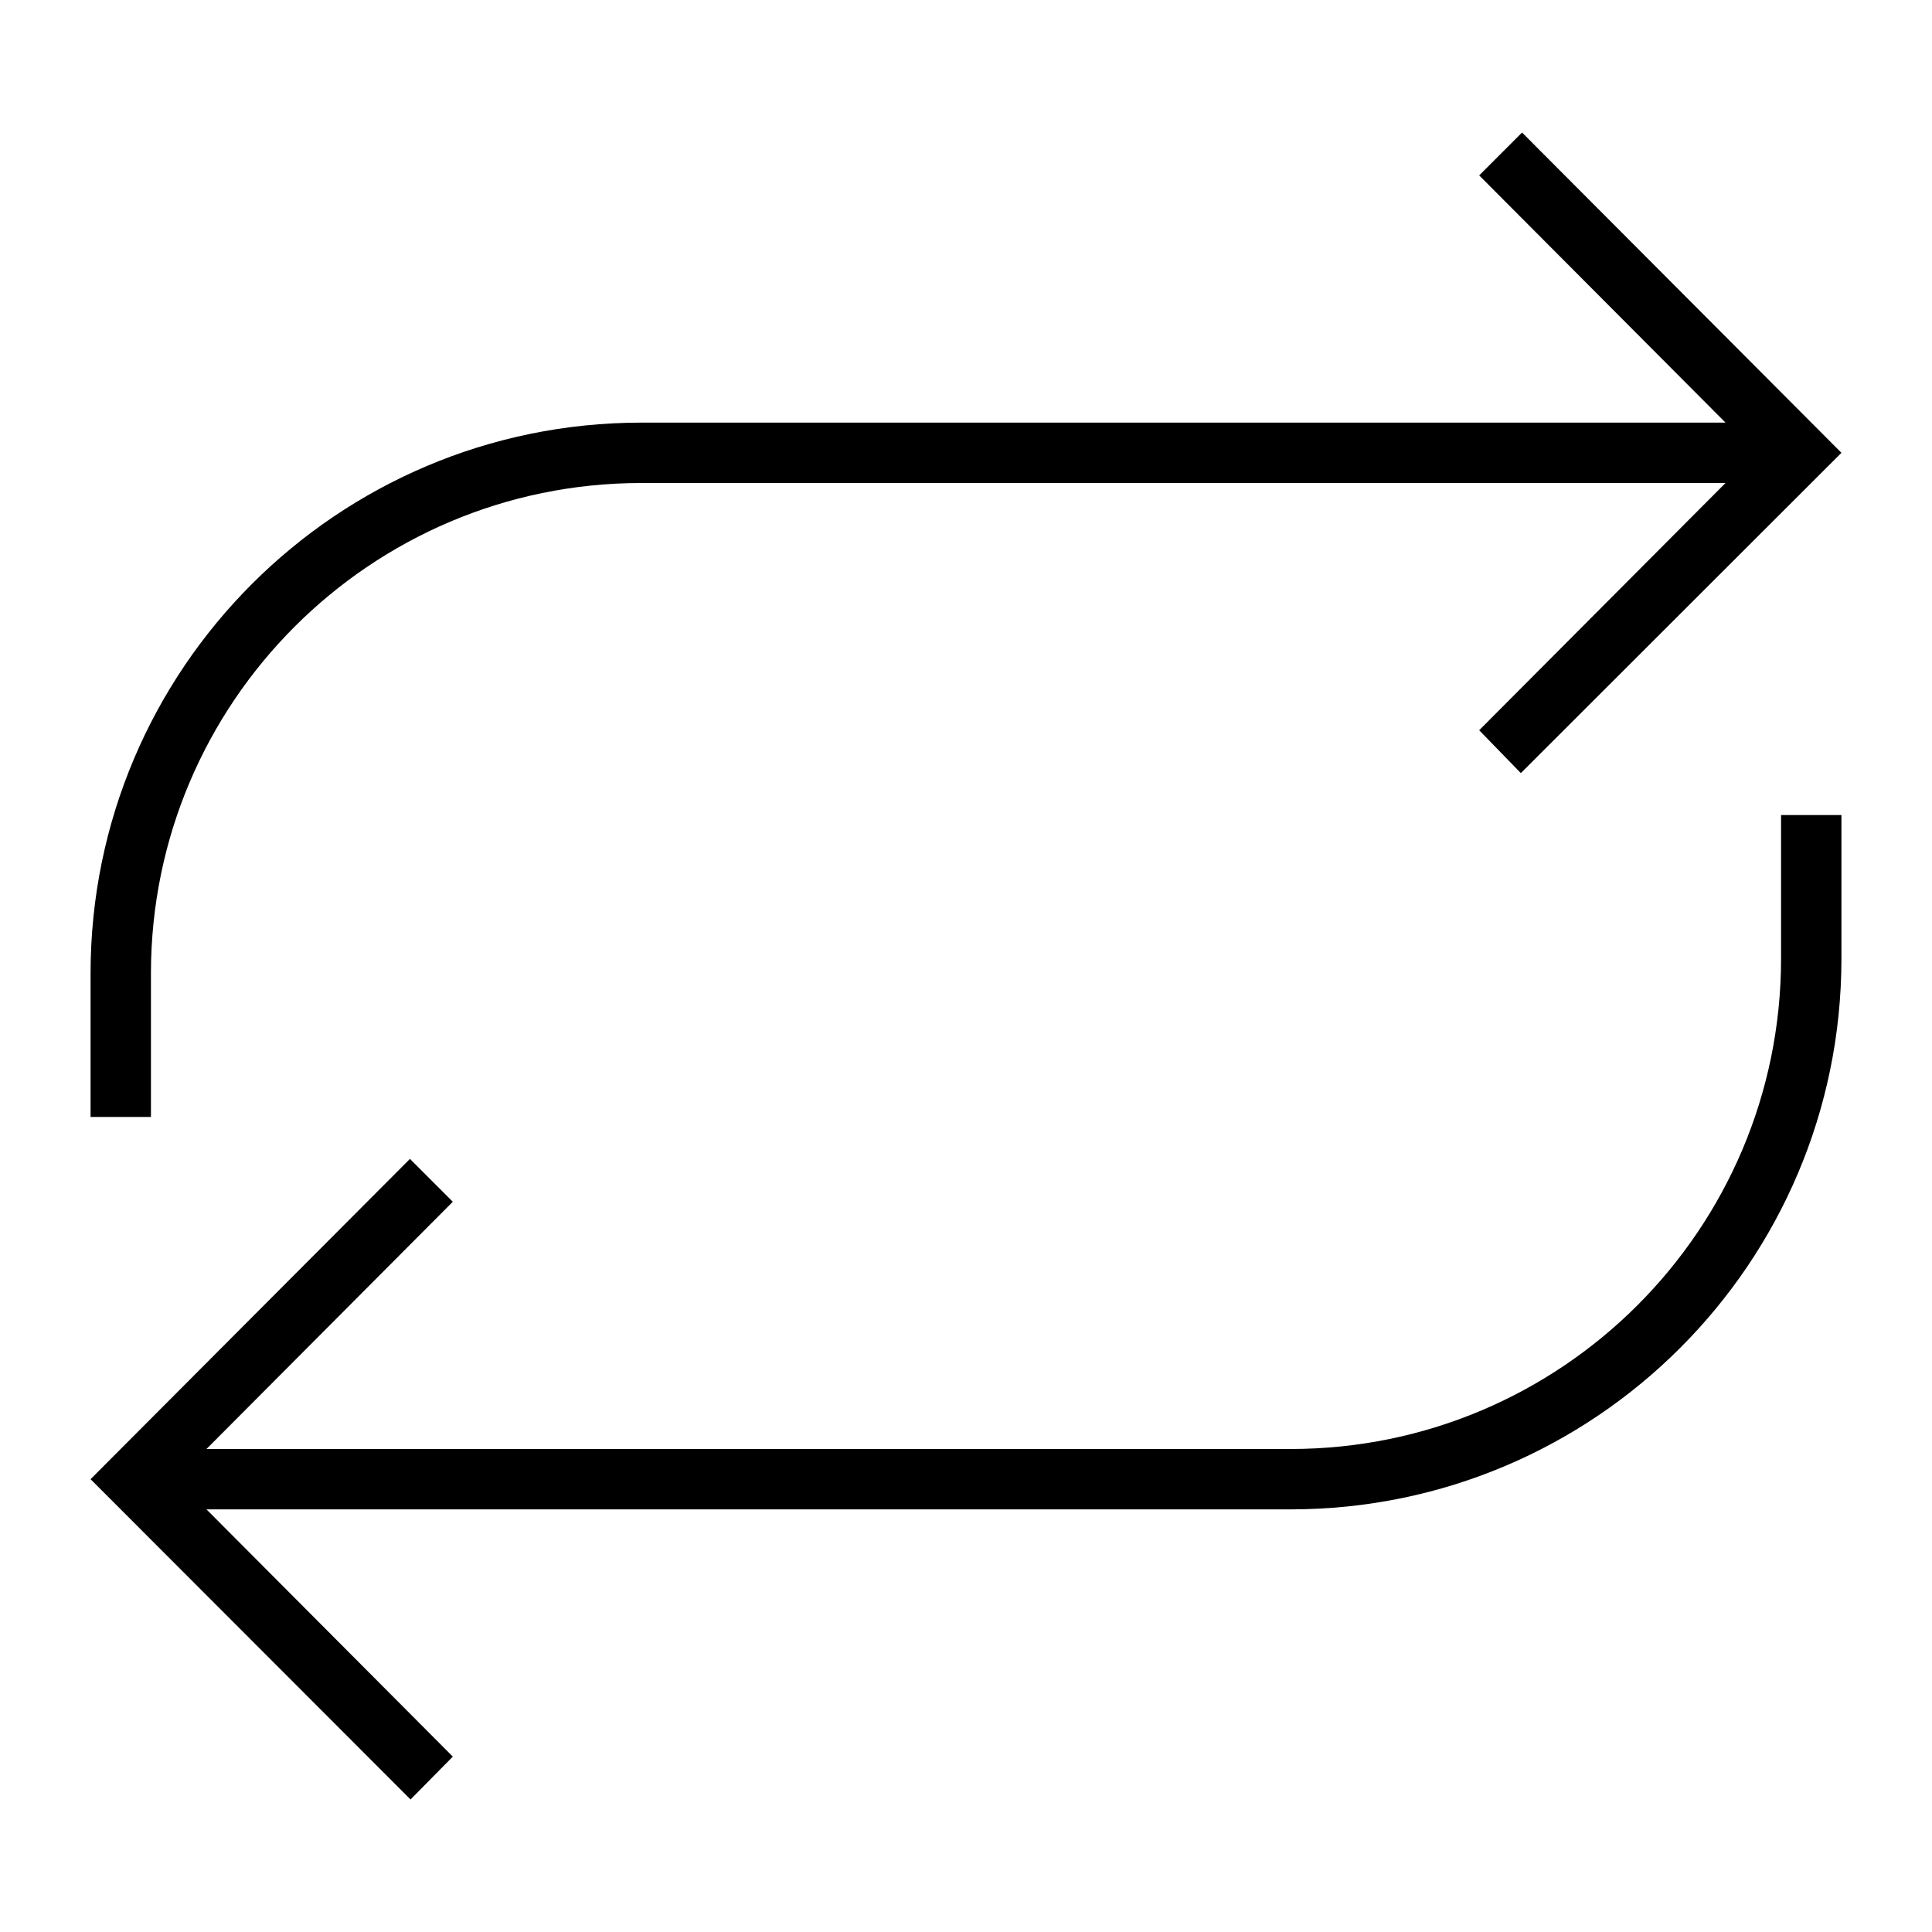
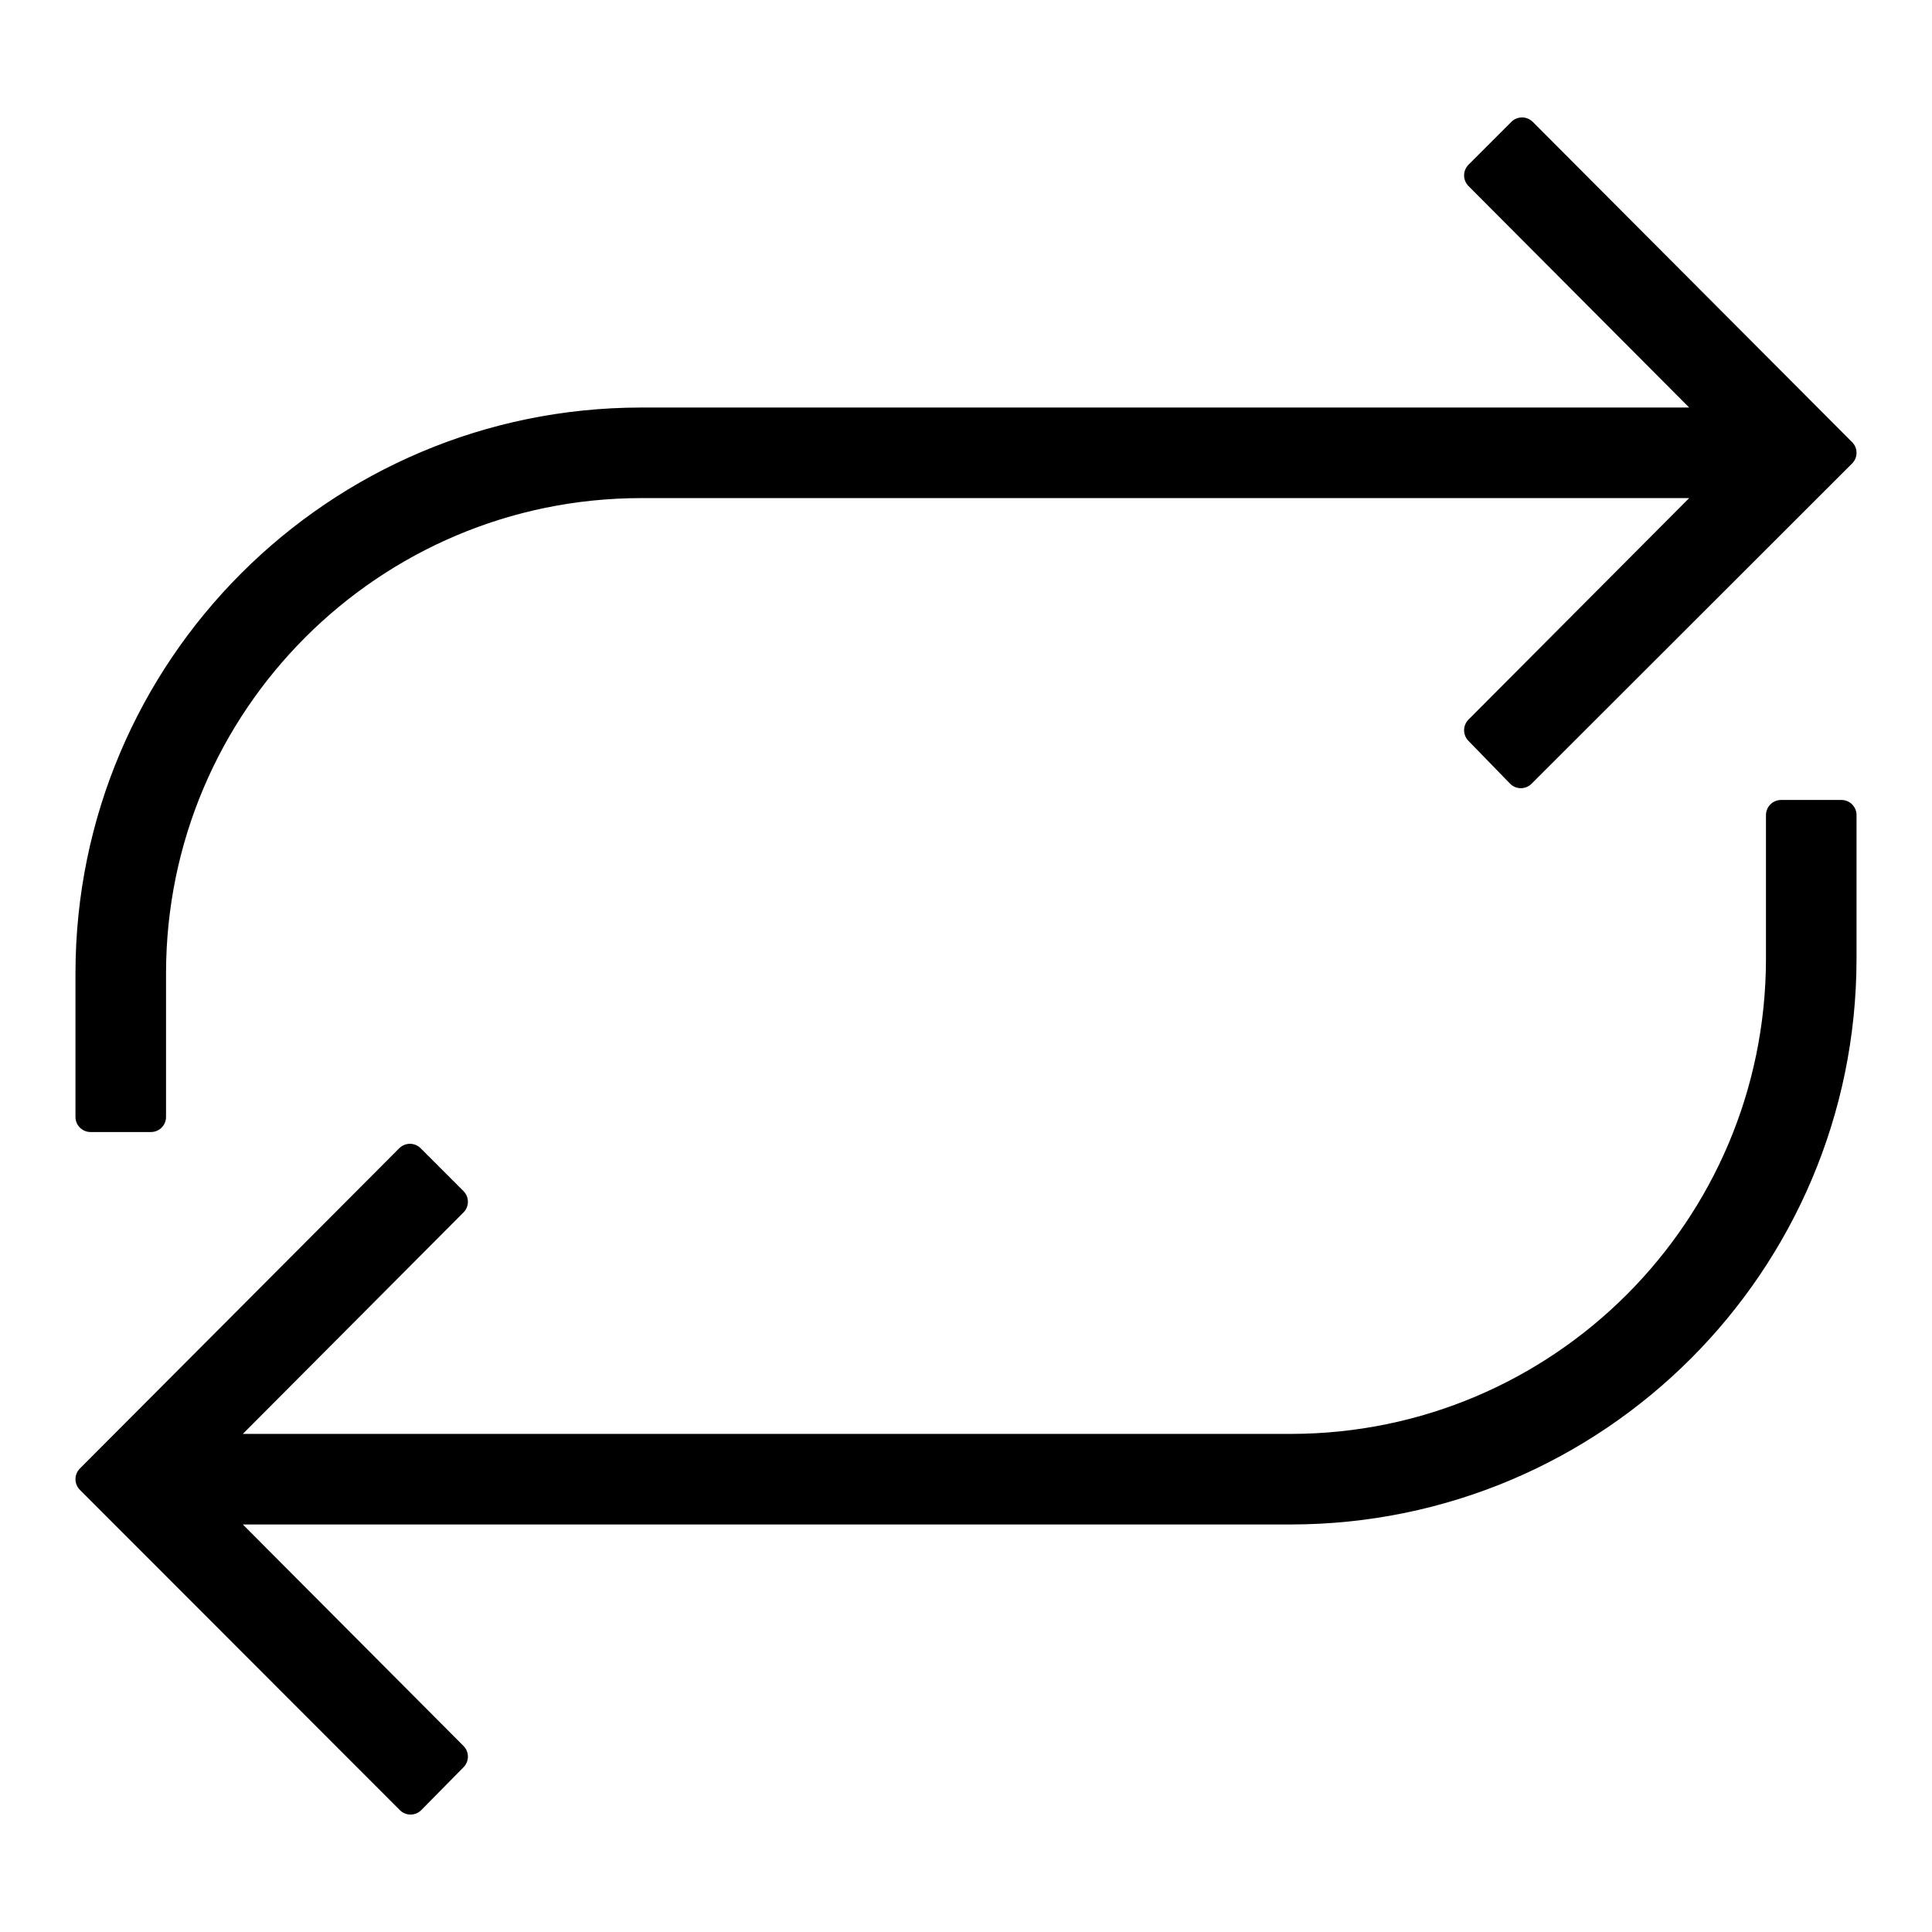
- <svg xmlns="http://www.w3.org/2000/svg" width="96" height="96" aria-hidden="true" viewBox="0 0 64 64" fill="currentColor">
-   <path fillRule="evenodd" clipRule="evenodd" d="M5 37H3V32.23C3.011 22.166 11.166 14.011 21.23 14H57.16L49 5.81L50.42 4.39L61 15L50.38 25.61L49 24.19L57.16 16H21.23C12.271 16.011 5.011 23.271 5 32.23V37ZM59 27V31.77C58.989 40.729 51.729 47.989 42.77 48H6.84L15 39.81L13.58 38.39L3 49L13.6 59.61L15 58.19L6.84 50H42.77C52.834 49.989 60.989 41.834 61 31.77V27H59Z" fill="currentColor" />
+ <svg xmlns="http://www.w3.org/2000/svg" stroke="currentColor" stroke-width="1" stroke-linejoin="round" aria-hidden="true" viewBox="0 0 64 64" fill="currentColor">
+   <path vector-effect="non-scaling-stroke" fill-rule="evenodd" clip-rule="evenodd" d="M5 37H3V32.23C3.011 22.166 11.166 14.011 21.23 14H57.16L49 5.81L50.42 4.39L61 15L50.38 25.61L49 24.19L57.16 16H21.23C12.271 16.011 5.011 23.271 5 32.23V37ZM59 27V31.77C58.989 40.729 51.729 47.989 42.77 48H6.84L15 39.81L13.58 38.39L3 49L13.6 59.61L15 58.19L6.84 50H42.77C52.834 49.989 60.989 41.834 61 31.77V27H59Z" fill="currentColor" />
</svg>
